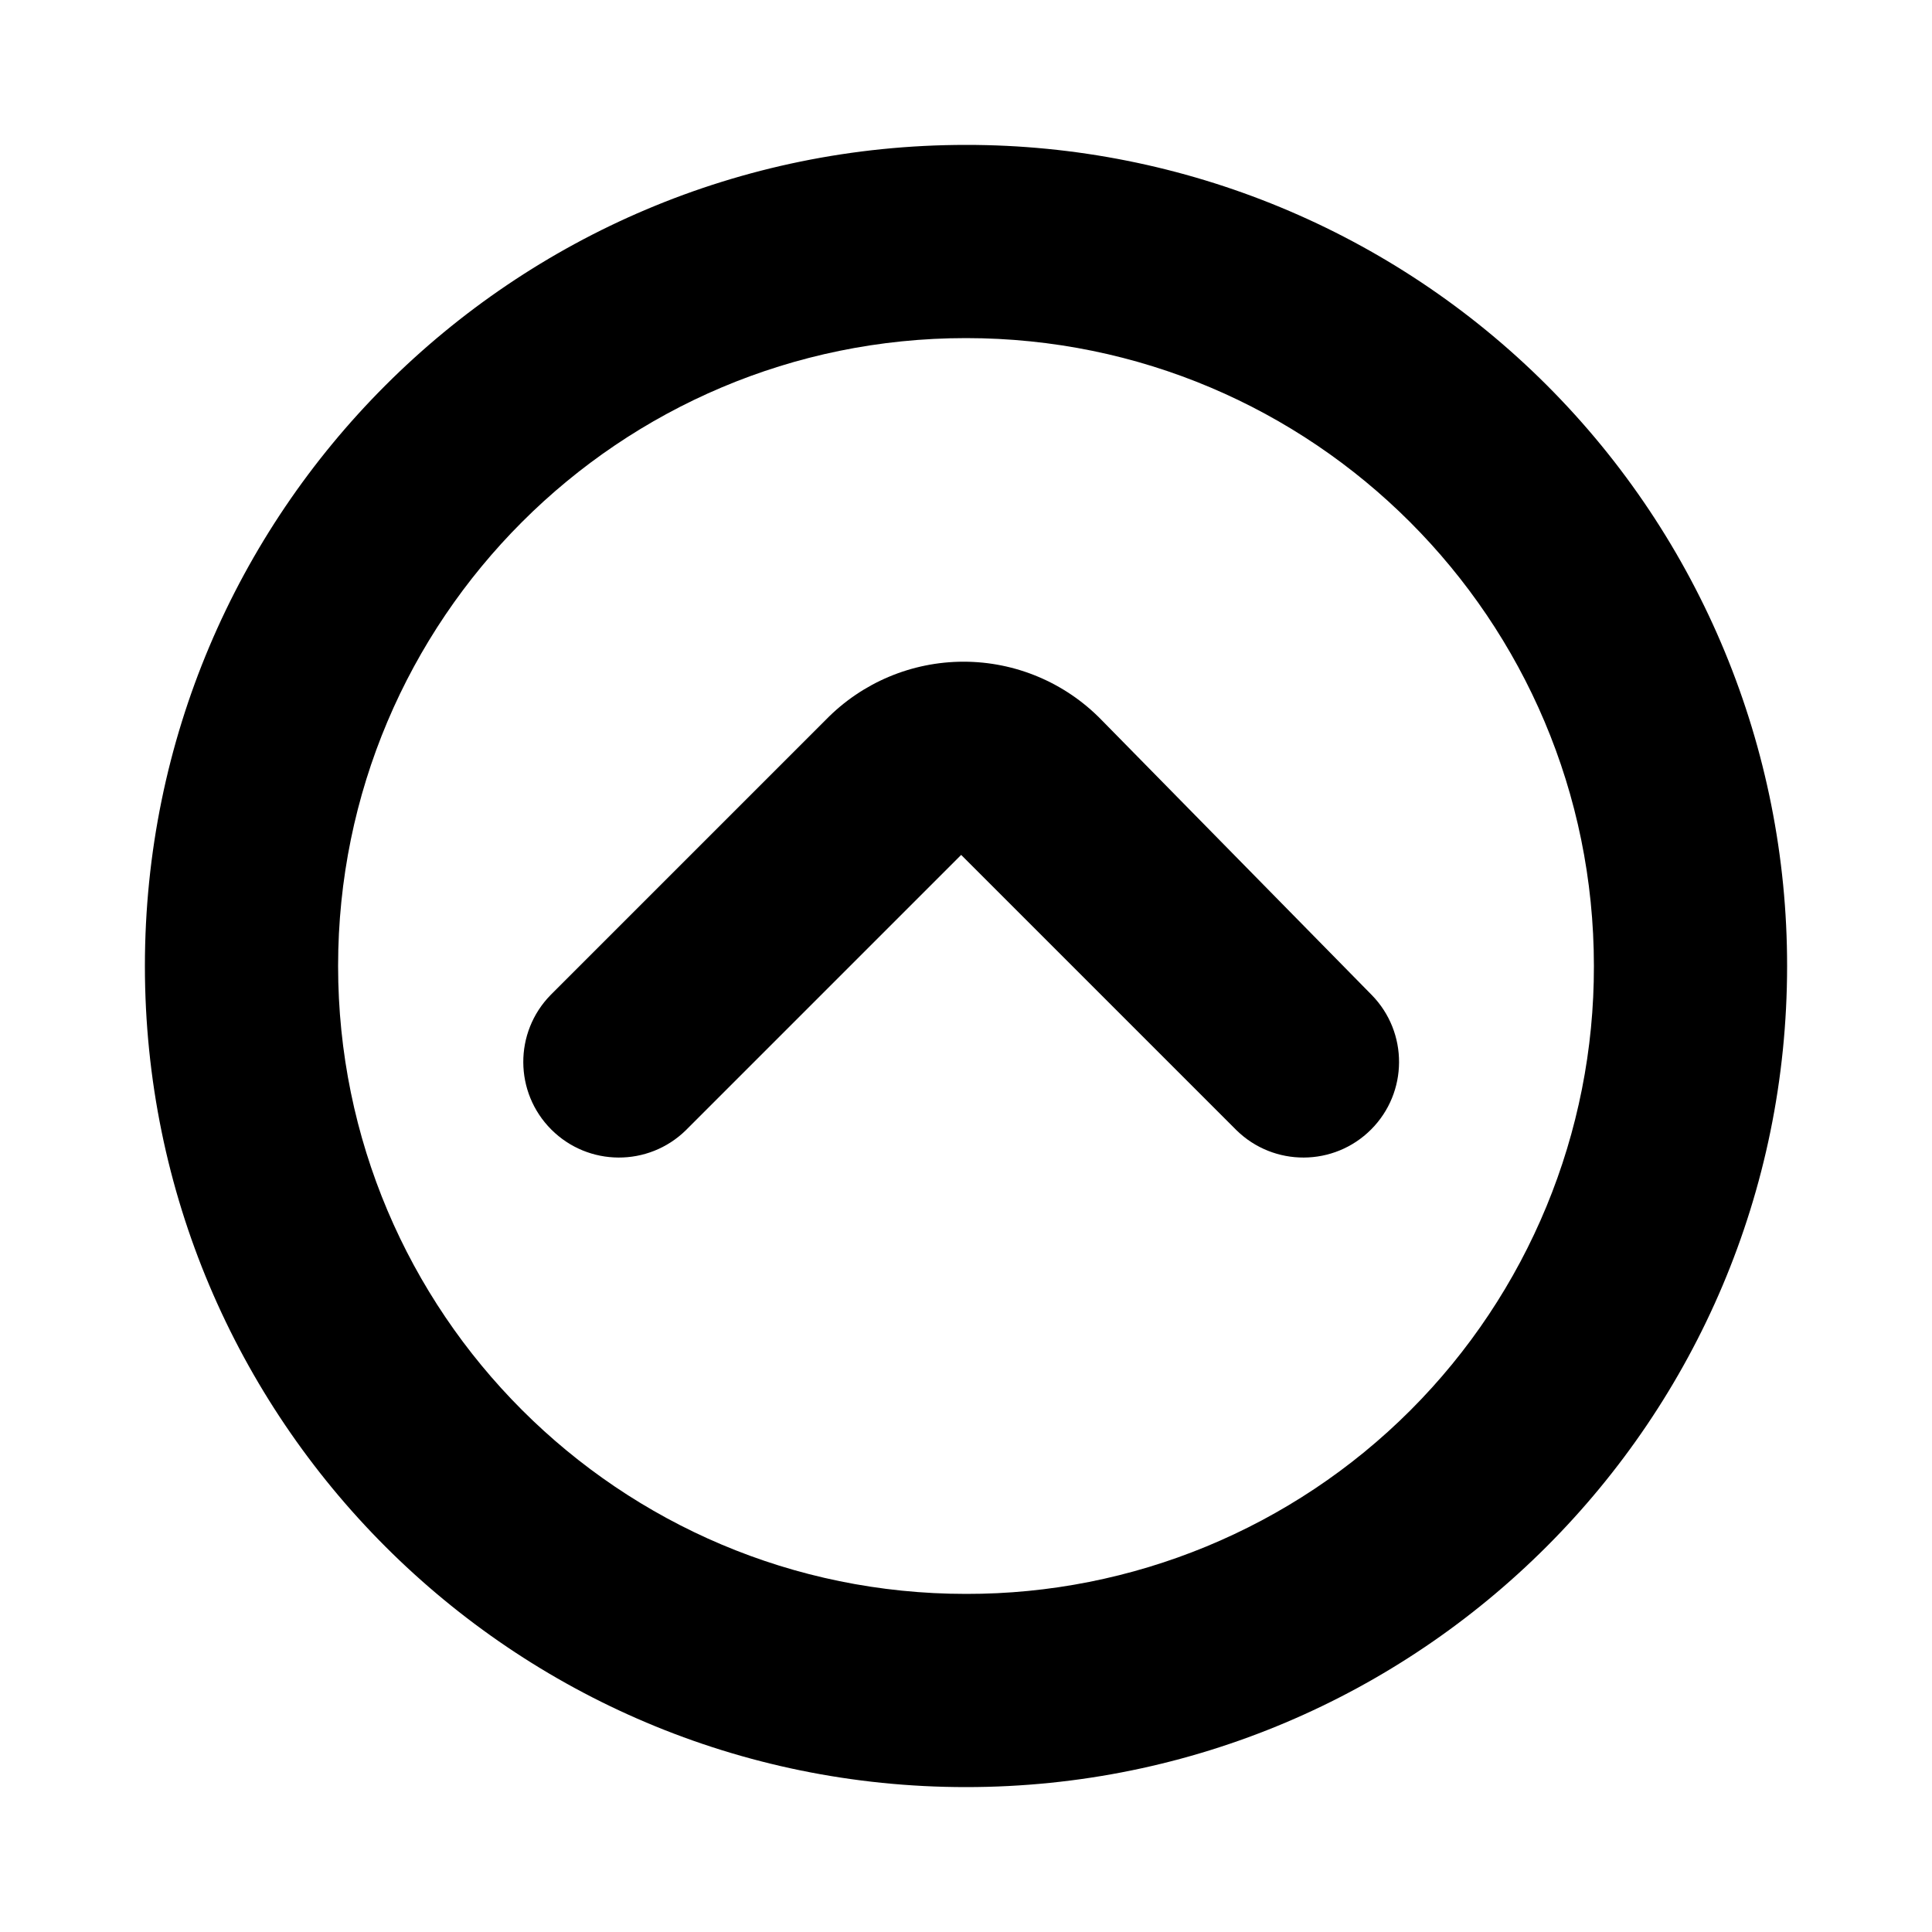
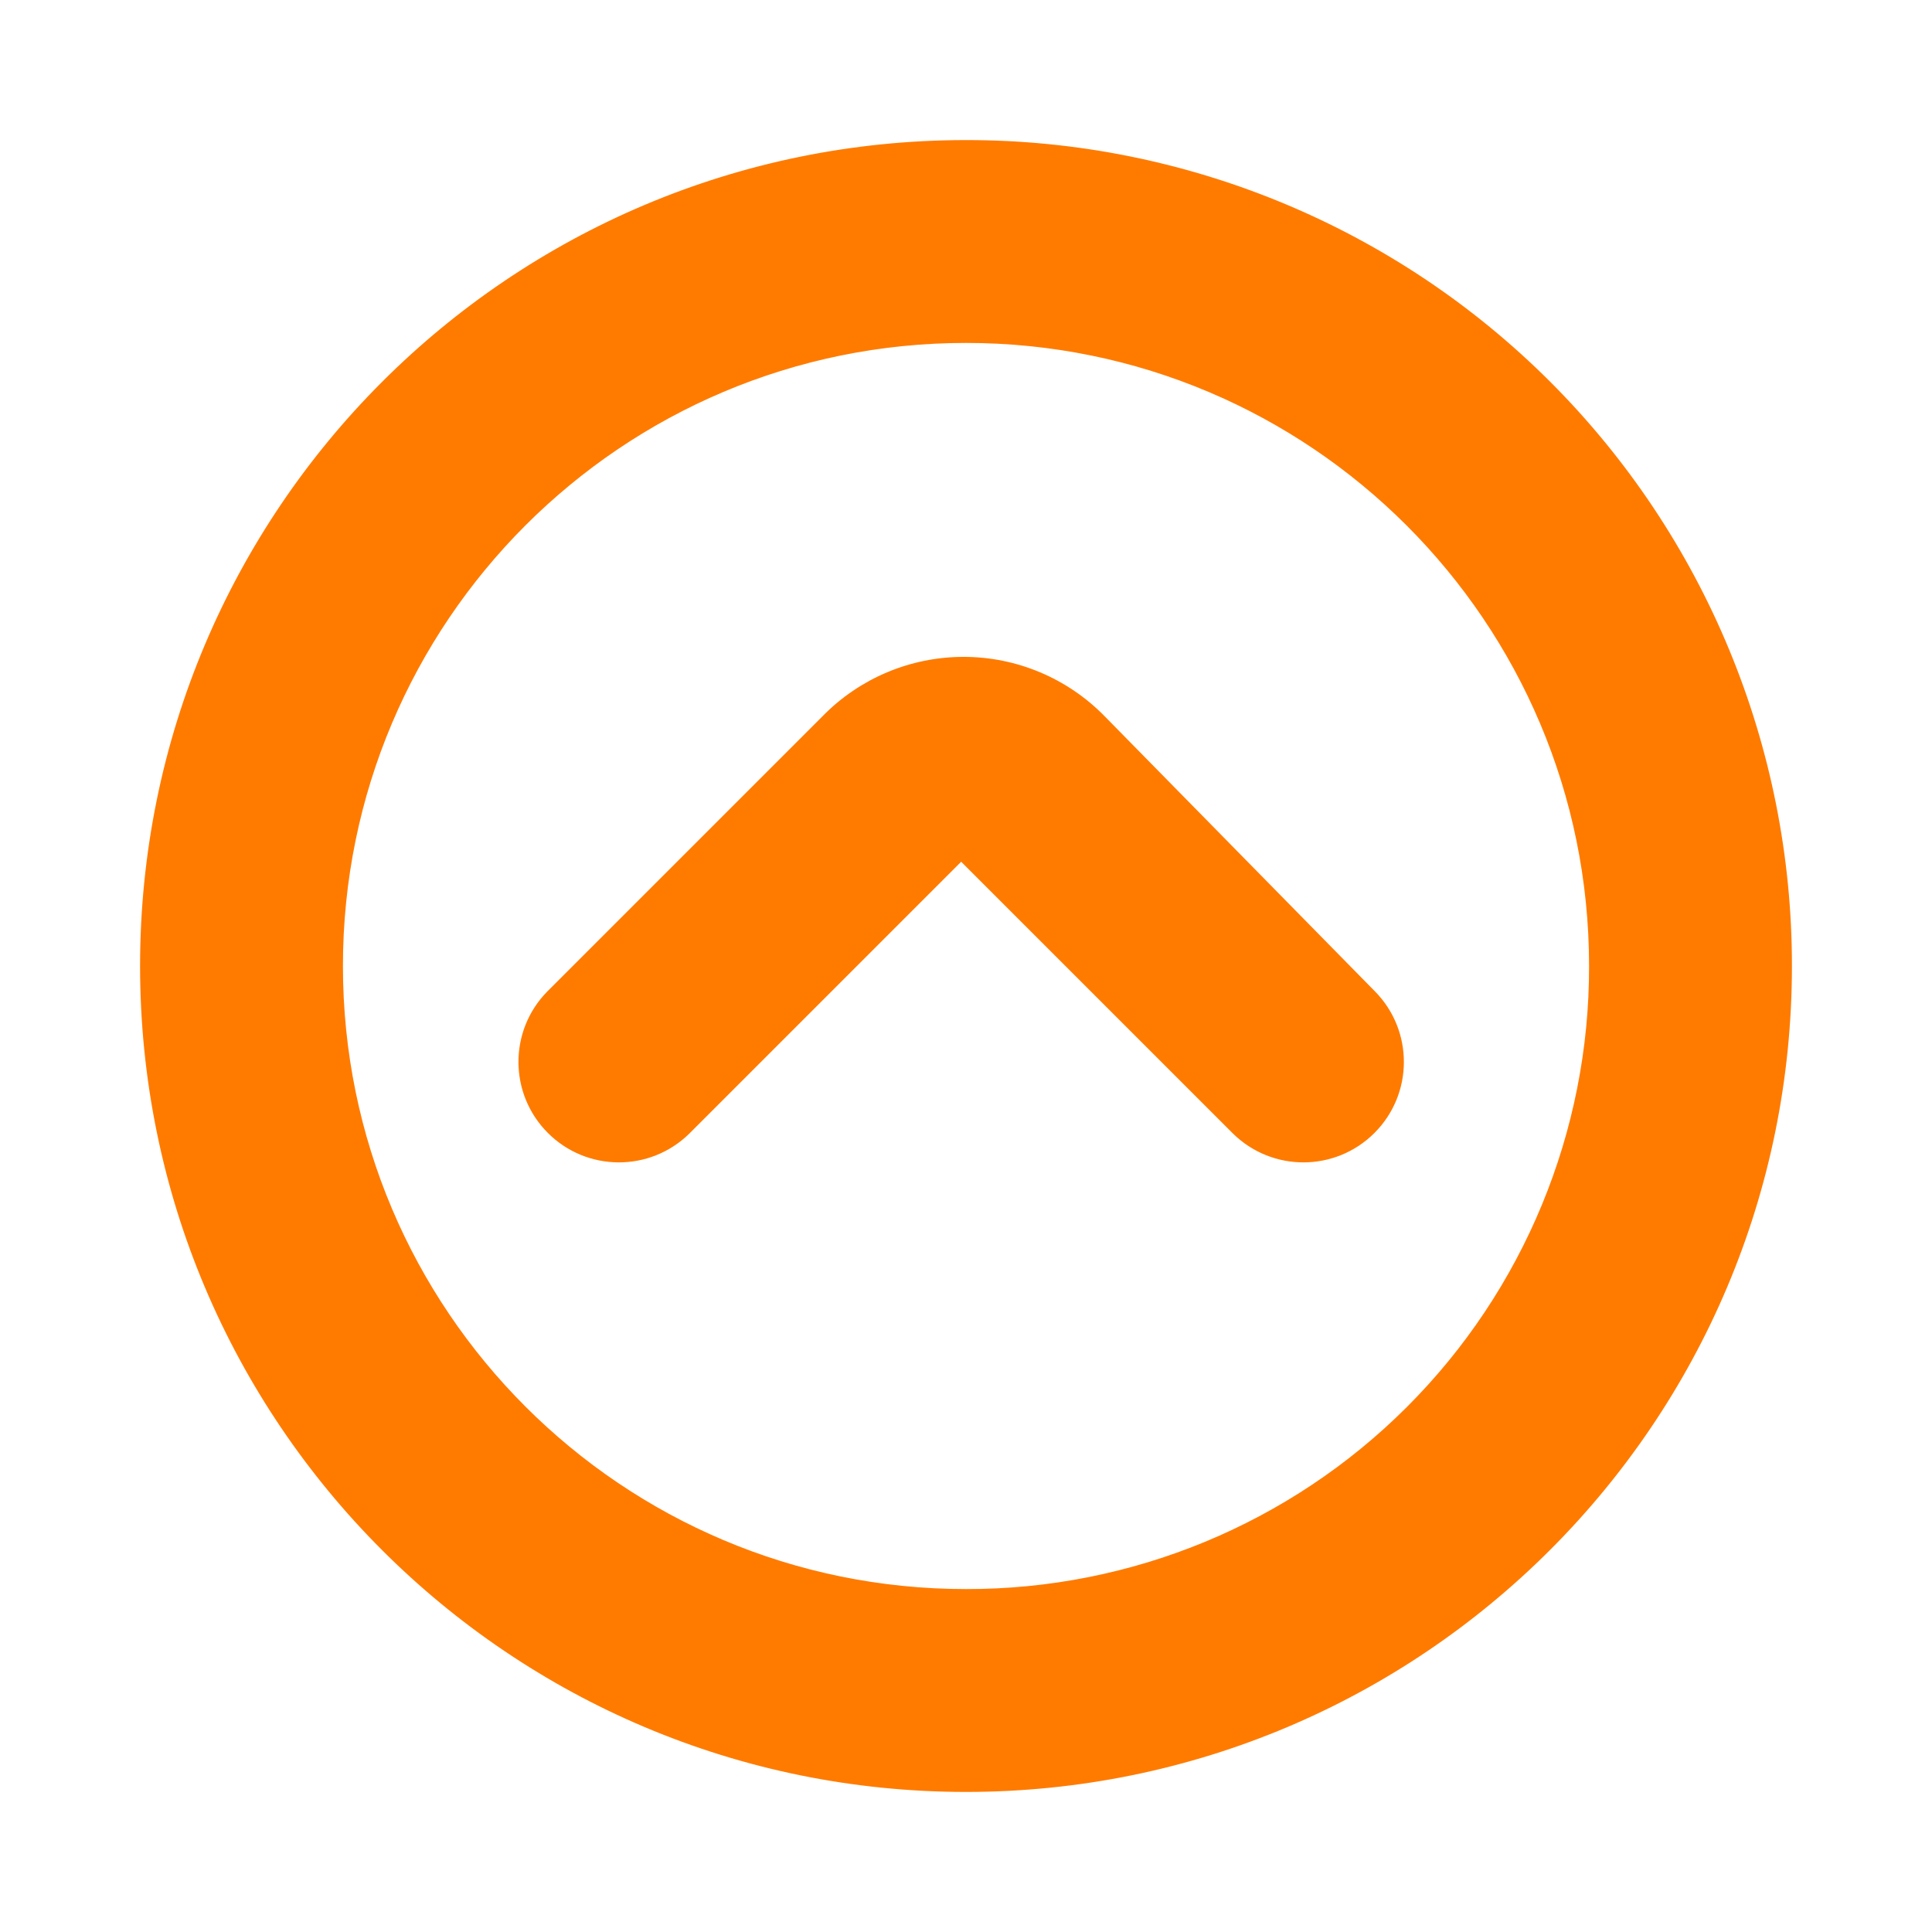
- <svg xmlns="http://www.w3.org/2000/svg" fill="#000000" width="800px" height="800px" viewBox="0 0 200 200" data-name="Layer 1" id="Layer_1">
-   <path d="M114,74.5a19.92,19.92,0,0,0-28.5,0L57,103a9.9,9.9,0,0,0,14,14L99.5,88.5,128,117a9.9,9.9,0,0,0,14-14Z" />
-   <path d="M100,15a85,85,0,1,0,85,85A84.93,84.93,0,0,0,100,15Zm0,150a65,65,0,1,1,65-65A64.87,64.87,0,0,1,100,165Z" />
+ <svg xmlns="http://www.w3.org/2000/svg" fill="#ff7b00" width="800px" height="800px" viewBox="0 0 200 200" data-name="Layer 1" id="Layer_1" stroke="#ff7b00">
+   <g id="SVGRepo_bgCarrier" stroke-width="0" />
+   <g id="SVGRepo_tracerCarrier" stroke-linecap="round" stroke-linejoin="round" />
+   <g id="SVGRepo_iconCarrier">
+     <path d="M114,74.5a19.92,19.92,0,0,0-28.5,0L57,103a9.9,9.9,0,0,0,14,14L99.5,88.5,128,117a9.9,9.9,0,0,0,14-14Z" />
+     <path d="M100,15a85,85,0,1,0,85,85A84.93,84.93,0,0,0,100,15Zm0,150a65,65,0,1,1,65-65A64.87,64.87,0,0,1,100,165Z" />
+   </g>
</svg>
